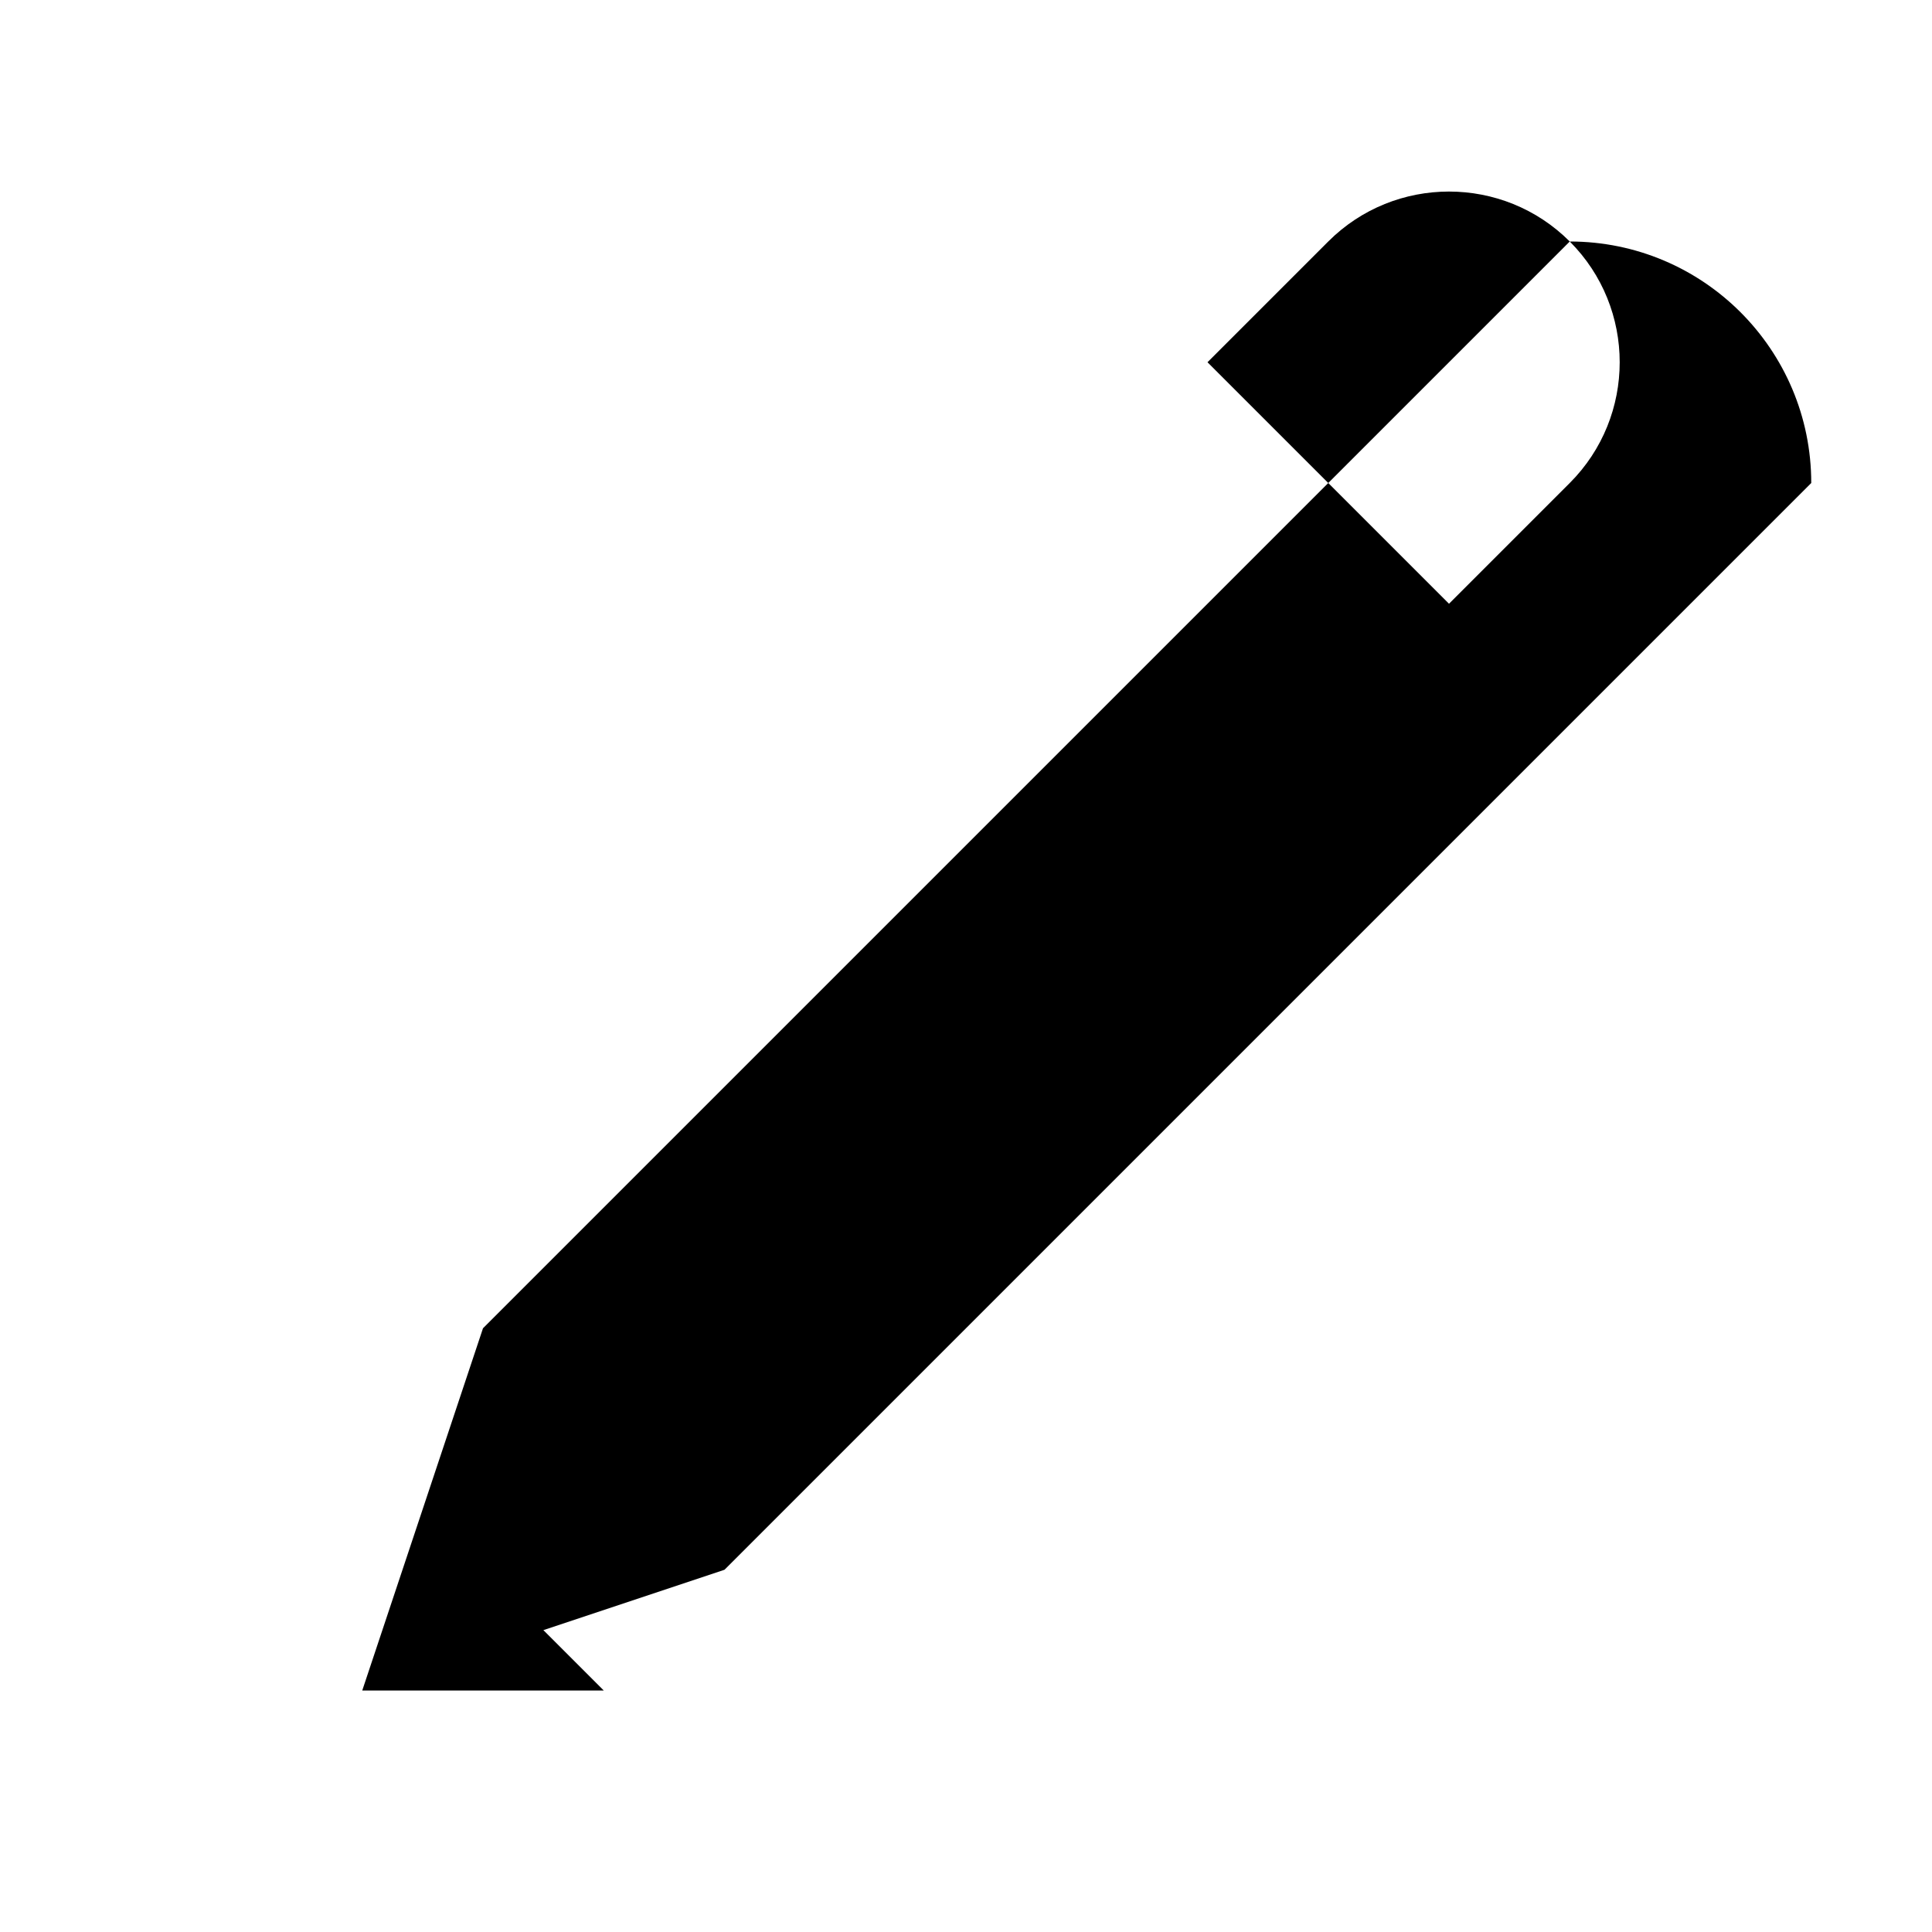
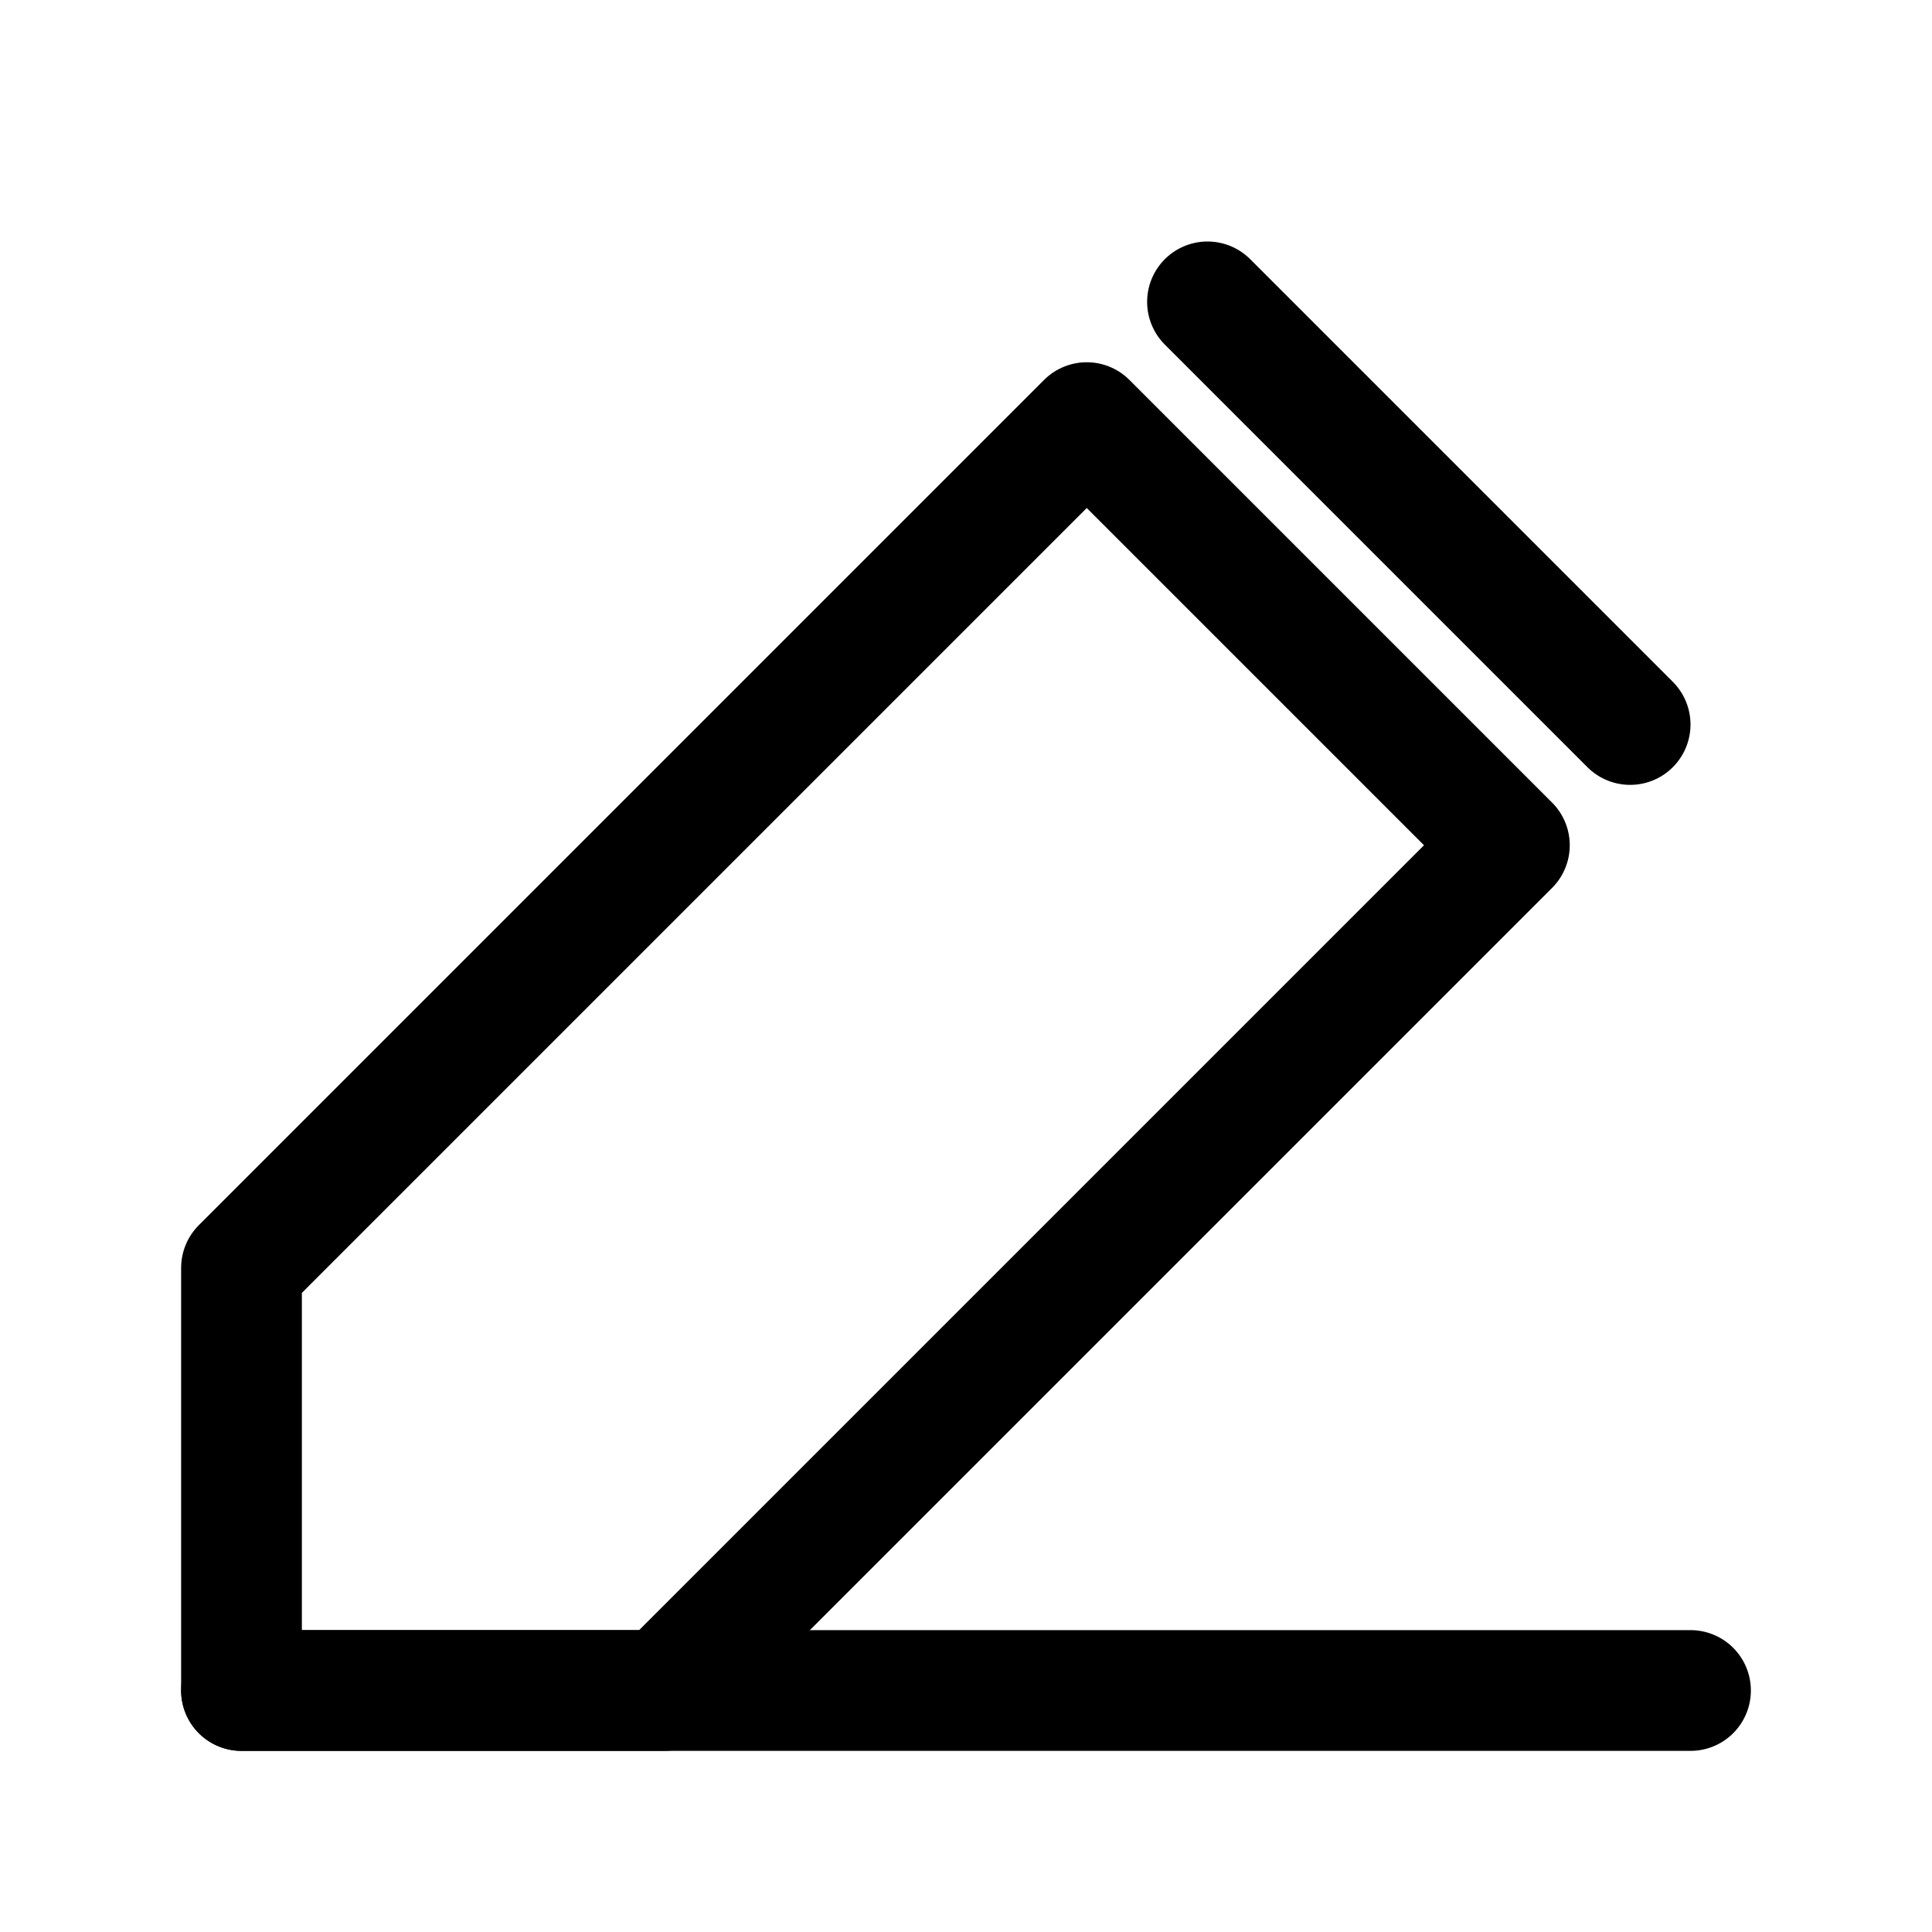
- <svg xmlns="http://www.w3.org/2000/svg" viewBox="0 0 1024 1024" width="1024" height="1024">
-   <path d="M832 128L256 704l-64 192 192-64L960 256c0-70.7-57.3-128-128-128zM256 832l-64 64h128l-64-64zm576-576l-64 64-128-128 64-64c35.3-35.3 92.7-35.3 128 0s35.3 92.7 0 128z" />
+ <svg xmlns="http://www.w3.org/2000/svg" viewBox="0 0 1024 1024" fill="none" stroke="black" stroke-width="64" stroke-linecap="round" stroke-linejoin="round">
+   <path d="M576 224l224 224-448 448H128V672L576 224z" />
+   <path d="M640 160l224 224" />
+   <line x1="128" y1="896" x2="896" y2="896" />
</svg>
